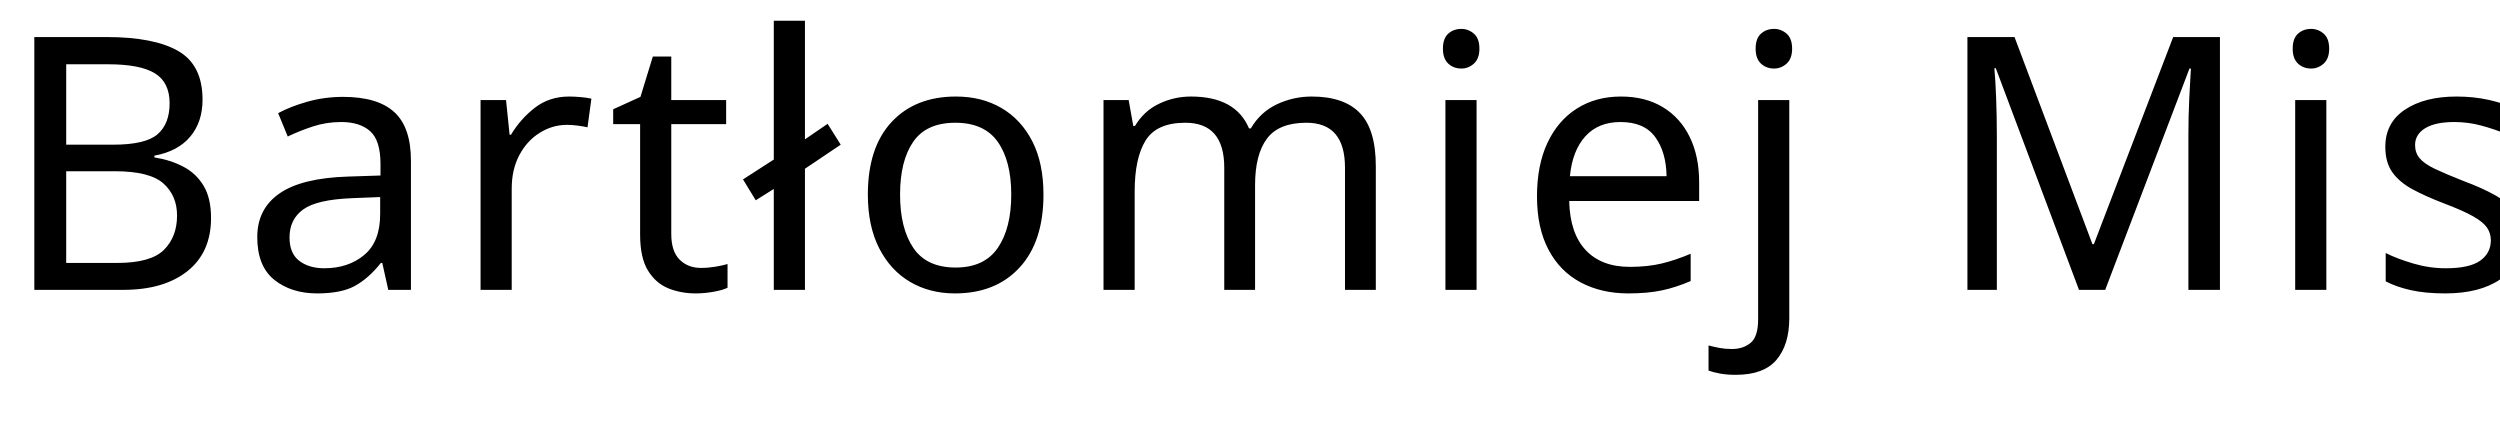
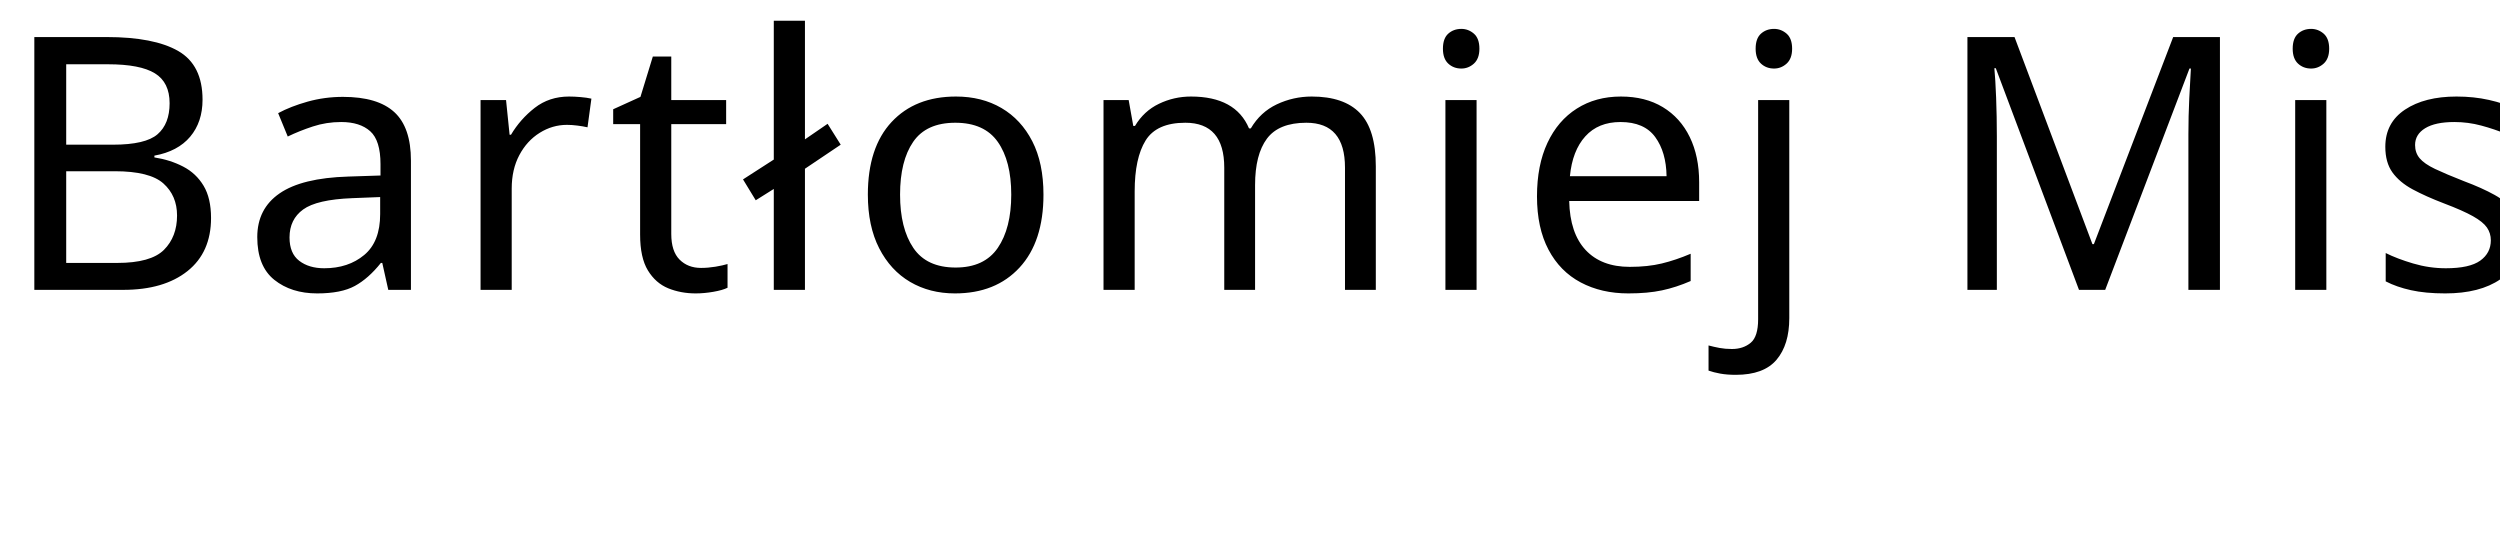
- <svg xmlns="http://www.w3.org/2000/svg" version="1.1" id="Layer_1" x="0px" y="0px" viewBox="0 0 924 160" style="enable-background:new 0 0 924 160;" xml:space="preserve">
+ <svg xmlns="http://www.w3.org/2000/svg" version="1.1" id="Layer_1" x="0px" y="0px" viewBox="0 0 924 198" style="enable-background:new 0 0 924 198;" xml:space="preserve">
  <style type="text/css">
	.st0{fill:none;}
	.st1{font-family:'GaramondPremrPro-Disp';}
	.st2{font-size:130.875px;}
	.st3{letter-spacing:4;}
</style>
  <path d="M412.55,335.2c-3.1,0-3.11,4.83,0,4.83C415.66,340.03,415.66,335.2,412.55,335.2z" />
  <rect y="16.83" class="st0" width="956" height="118" />
  <text transform="matrix(1 0 0 1 1.385401e-04 107.1318)" class="st1 st2 st3">Bartłomiej Misiuda</text>
</svg>
